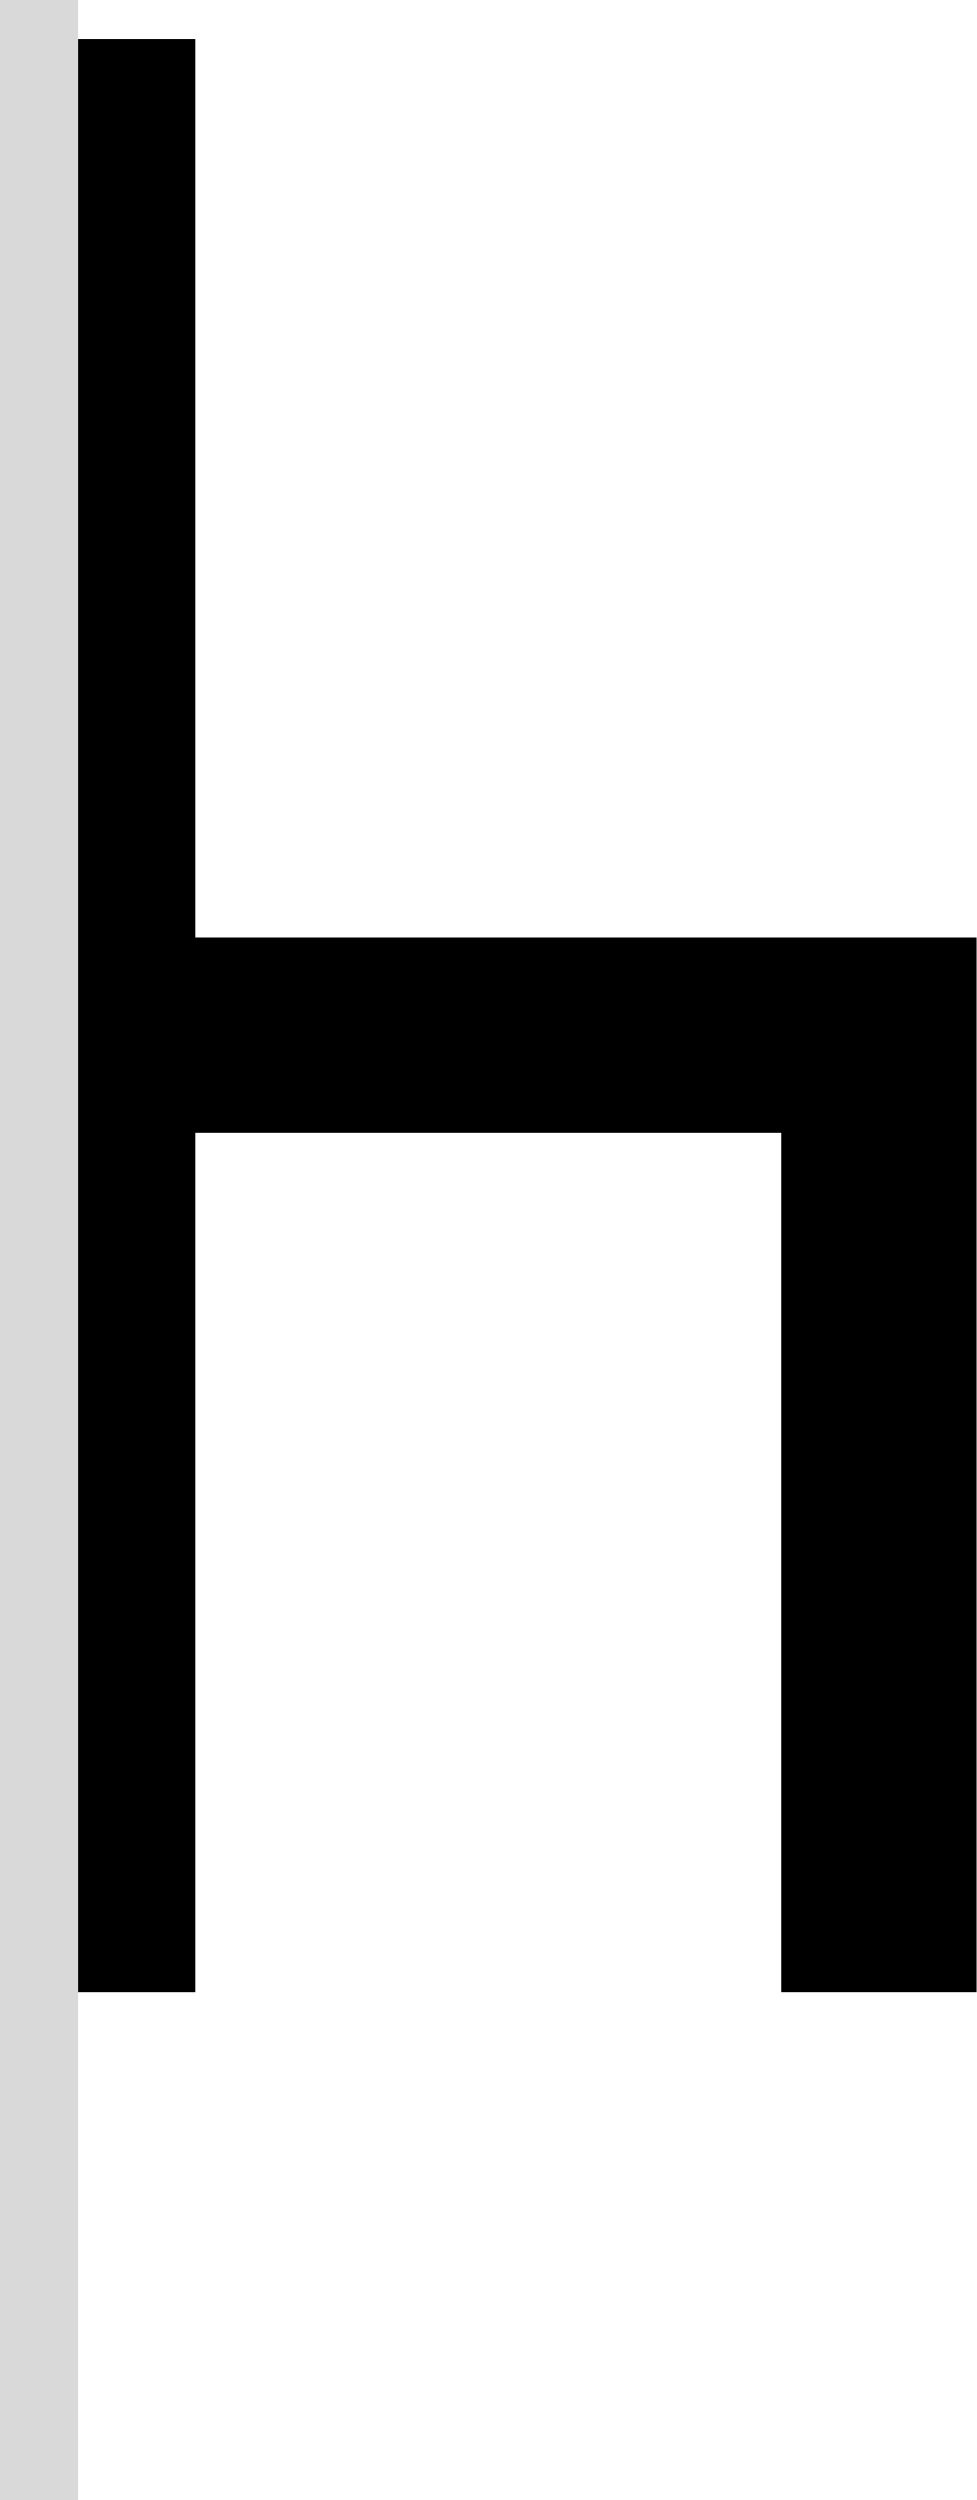
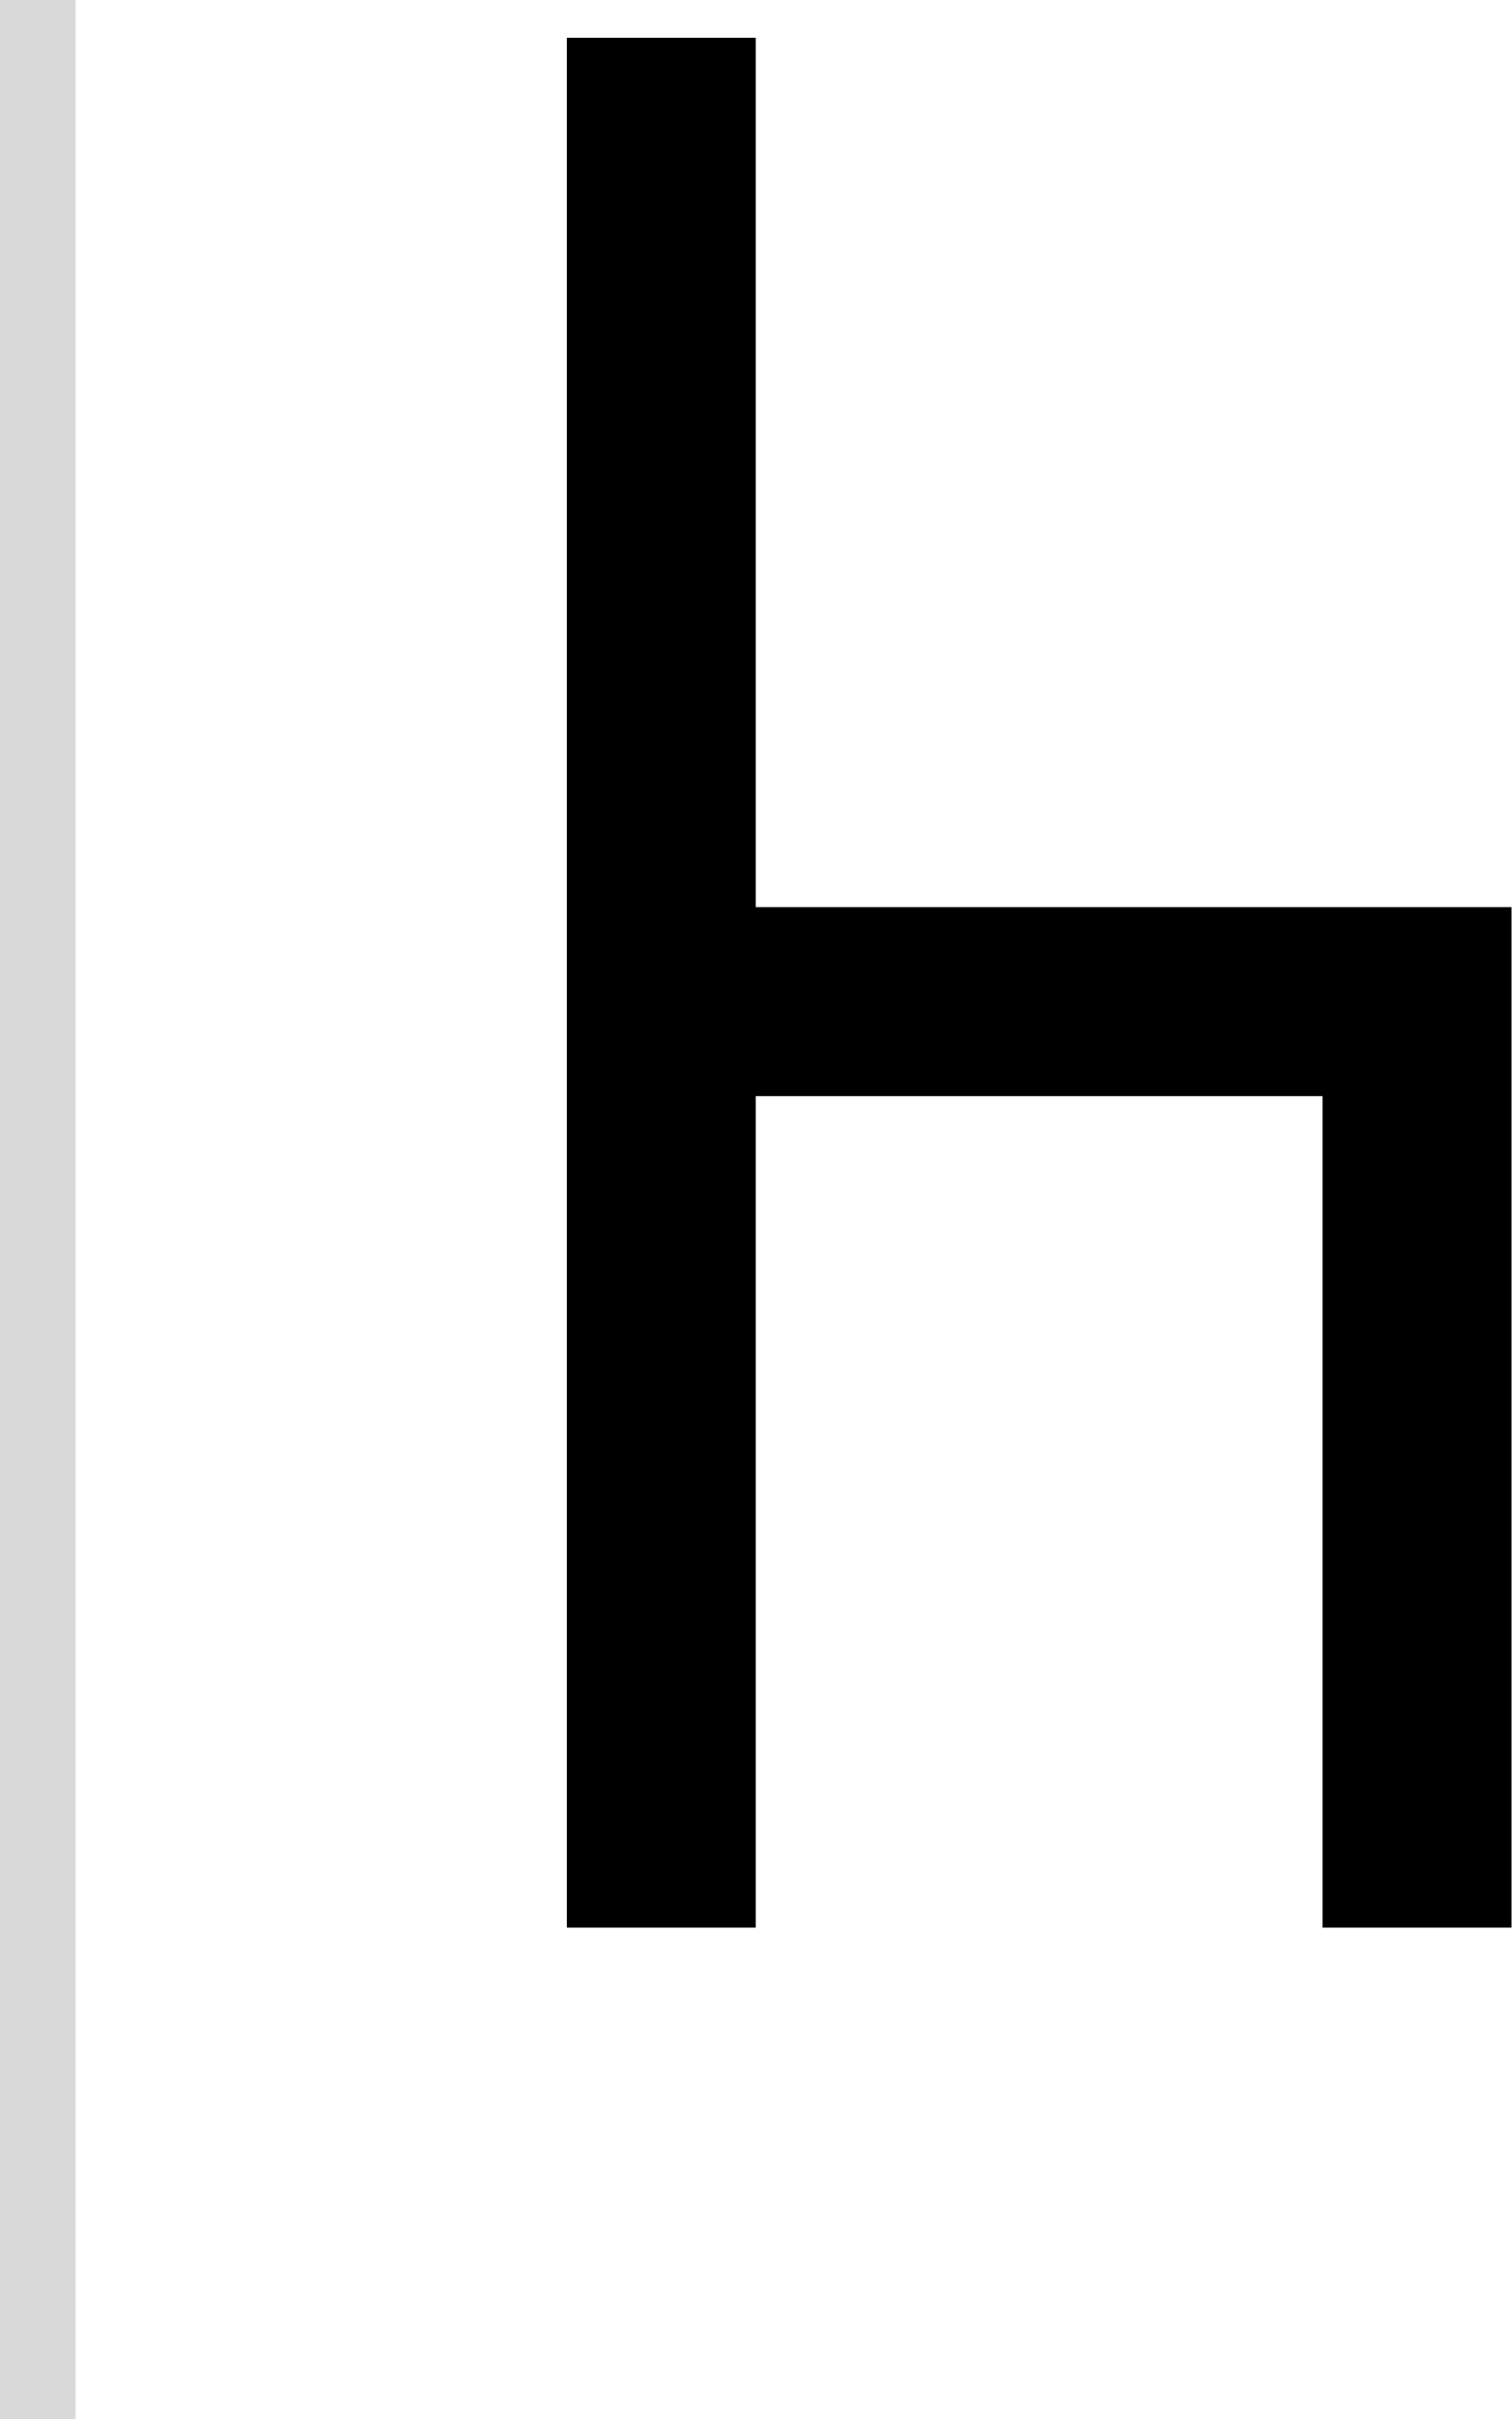
- <svg xmlns="http://www.w3.org/2000/svg" width="25" height="64" viewBox="0 0 25 64" fill="none">
-   <path d="M0 1H5V24H25V51H20V29H5V51H0V1Z" fill="black" />
+ <svg xmlns="http://www.w3.org/2000/svg" width="40" height="64" viewBox="0 0 40 64" fill="none">
+   <path d="M15 1H20V24H40V51H35V29H20V51H15V1Z" fill="black" />
  <rect width="2" height="64" fill="#D9D9D9" />
</svg>
